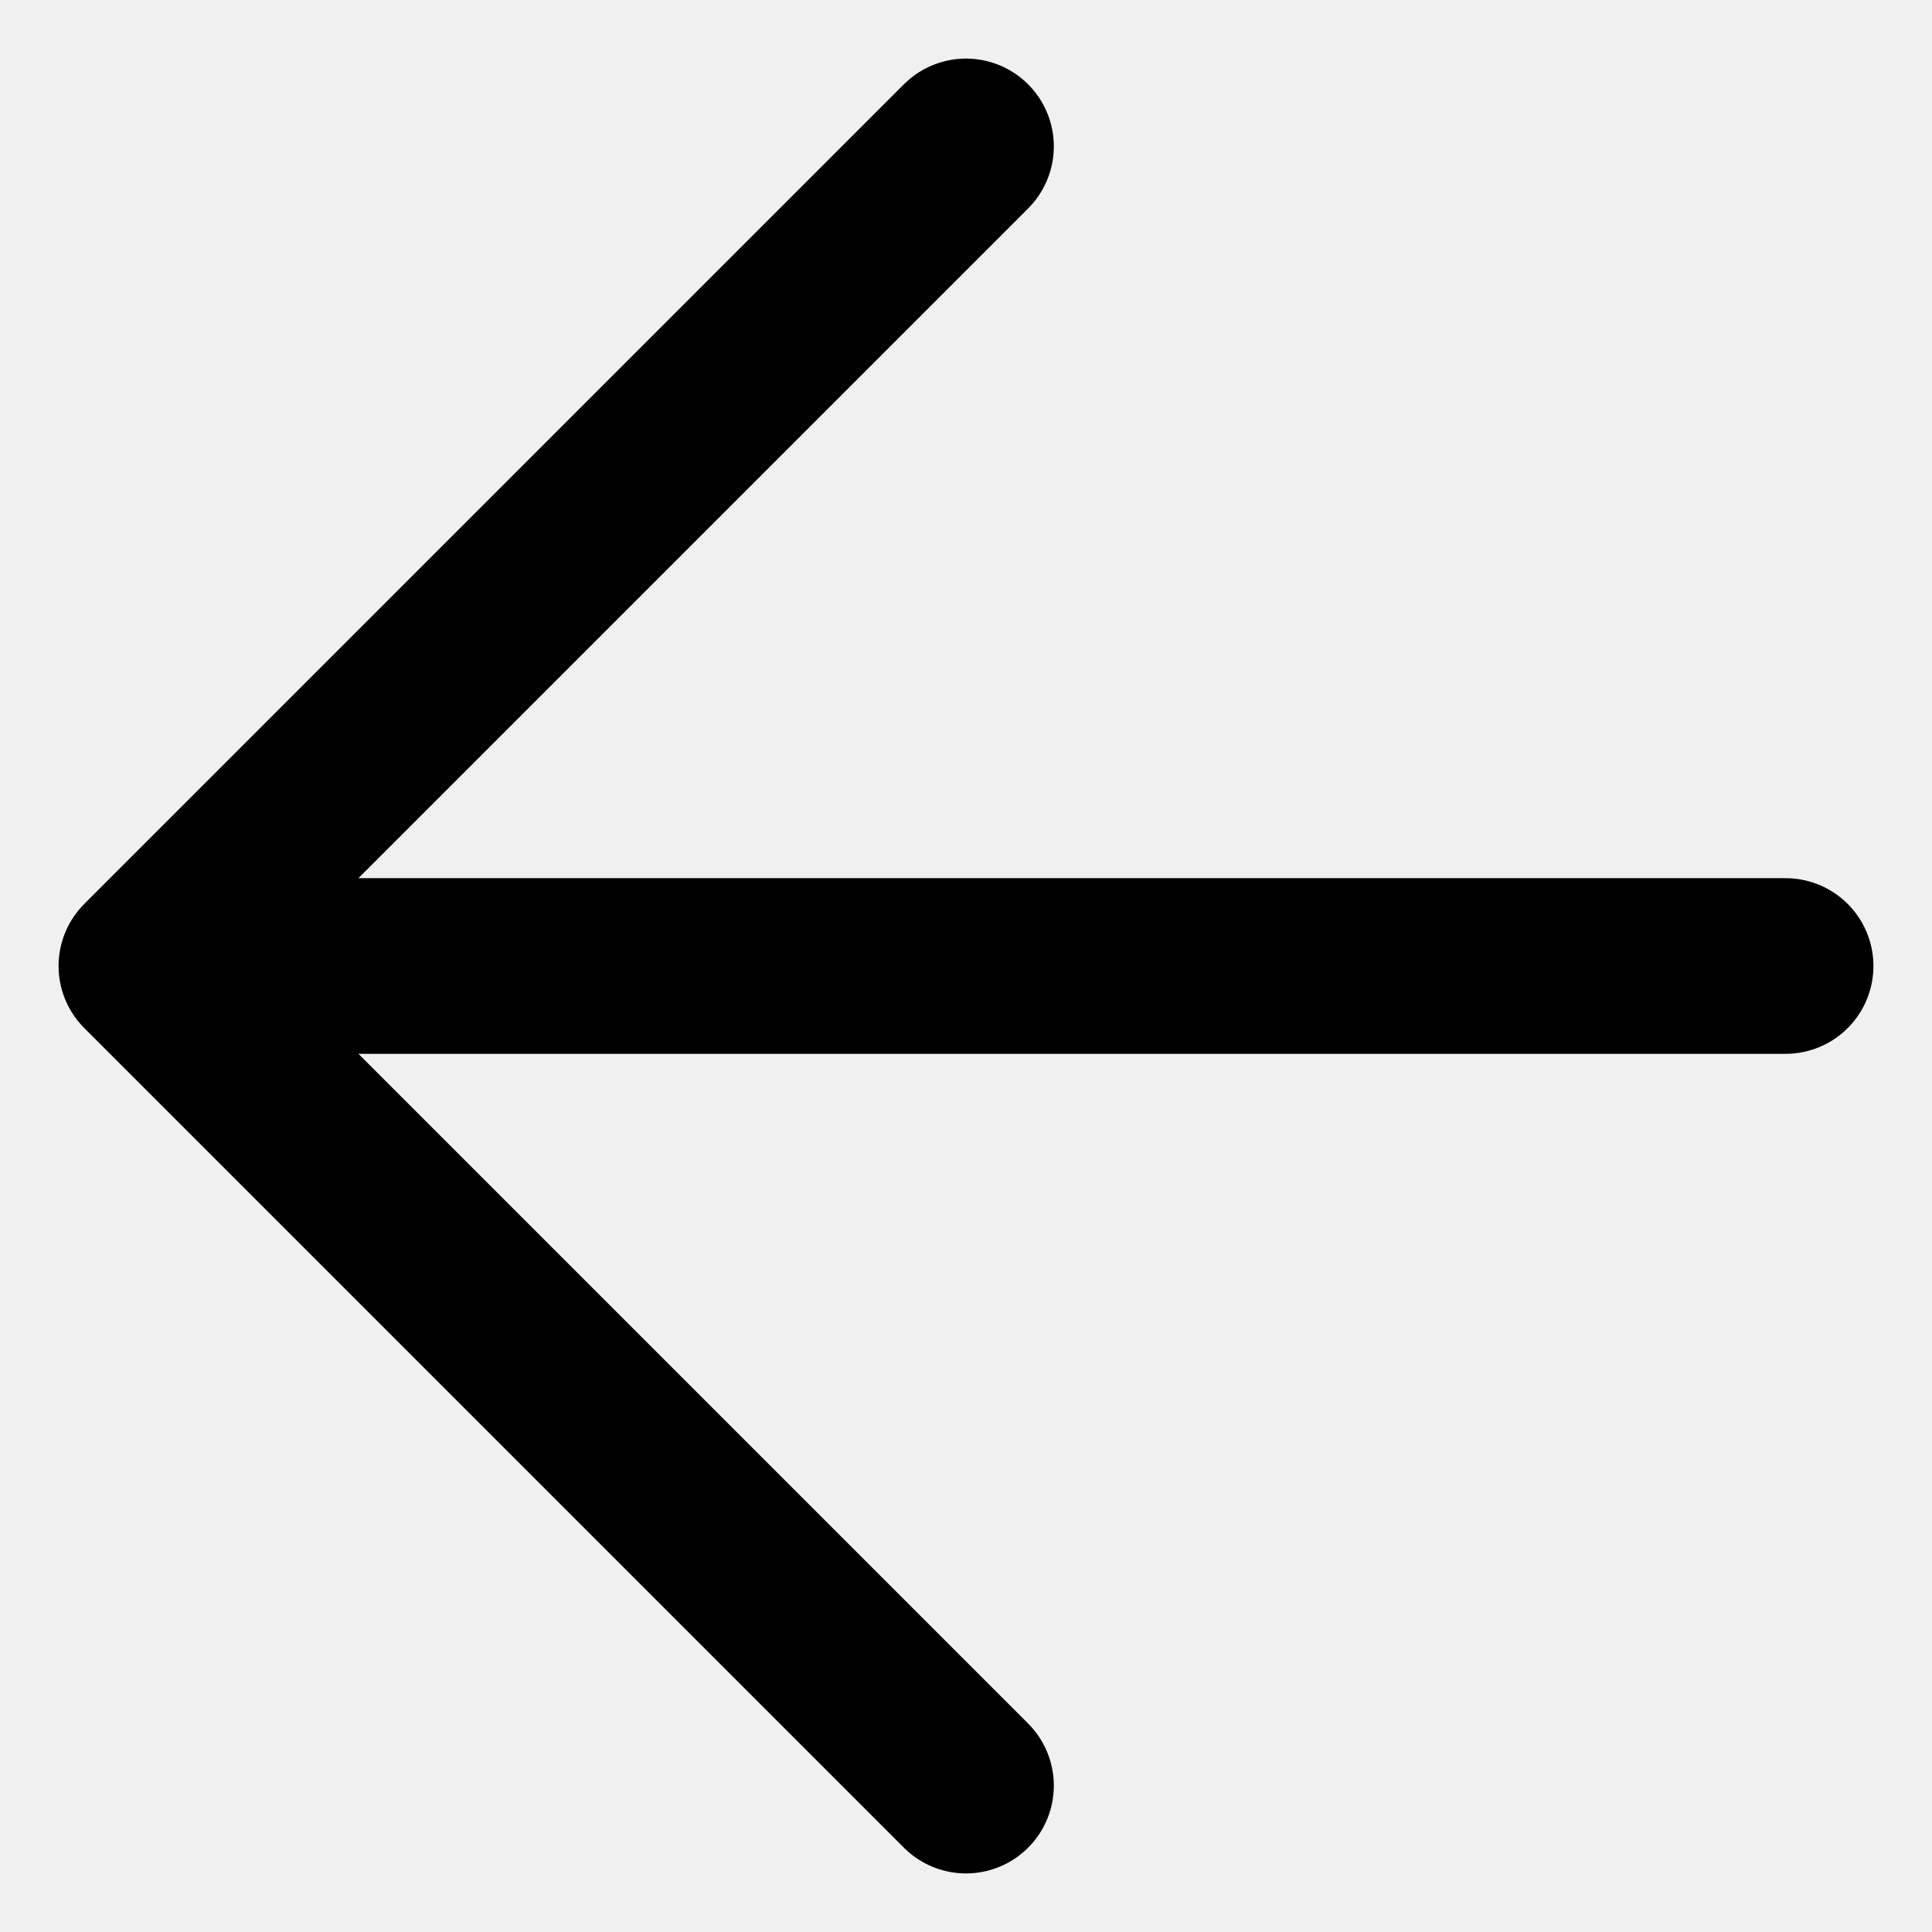
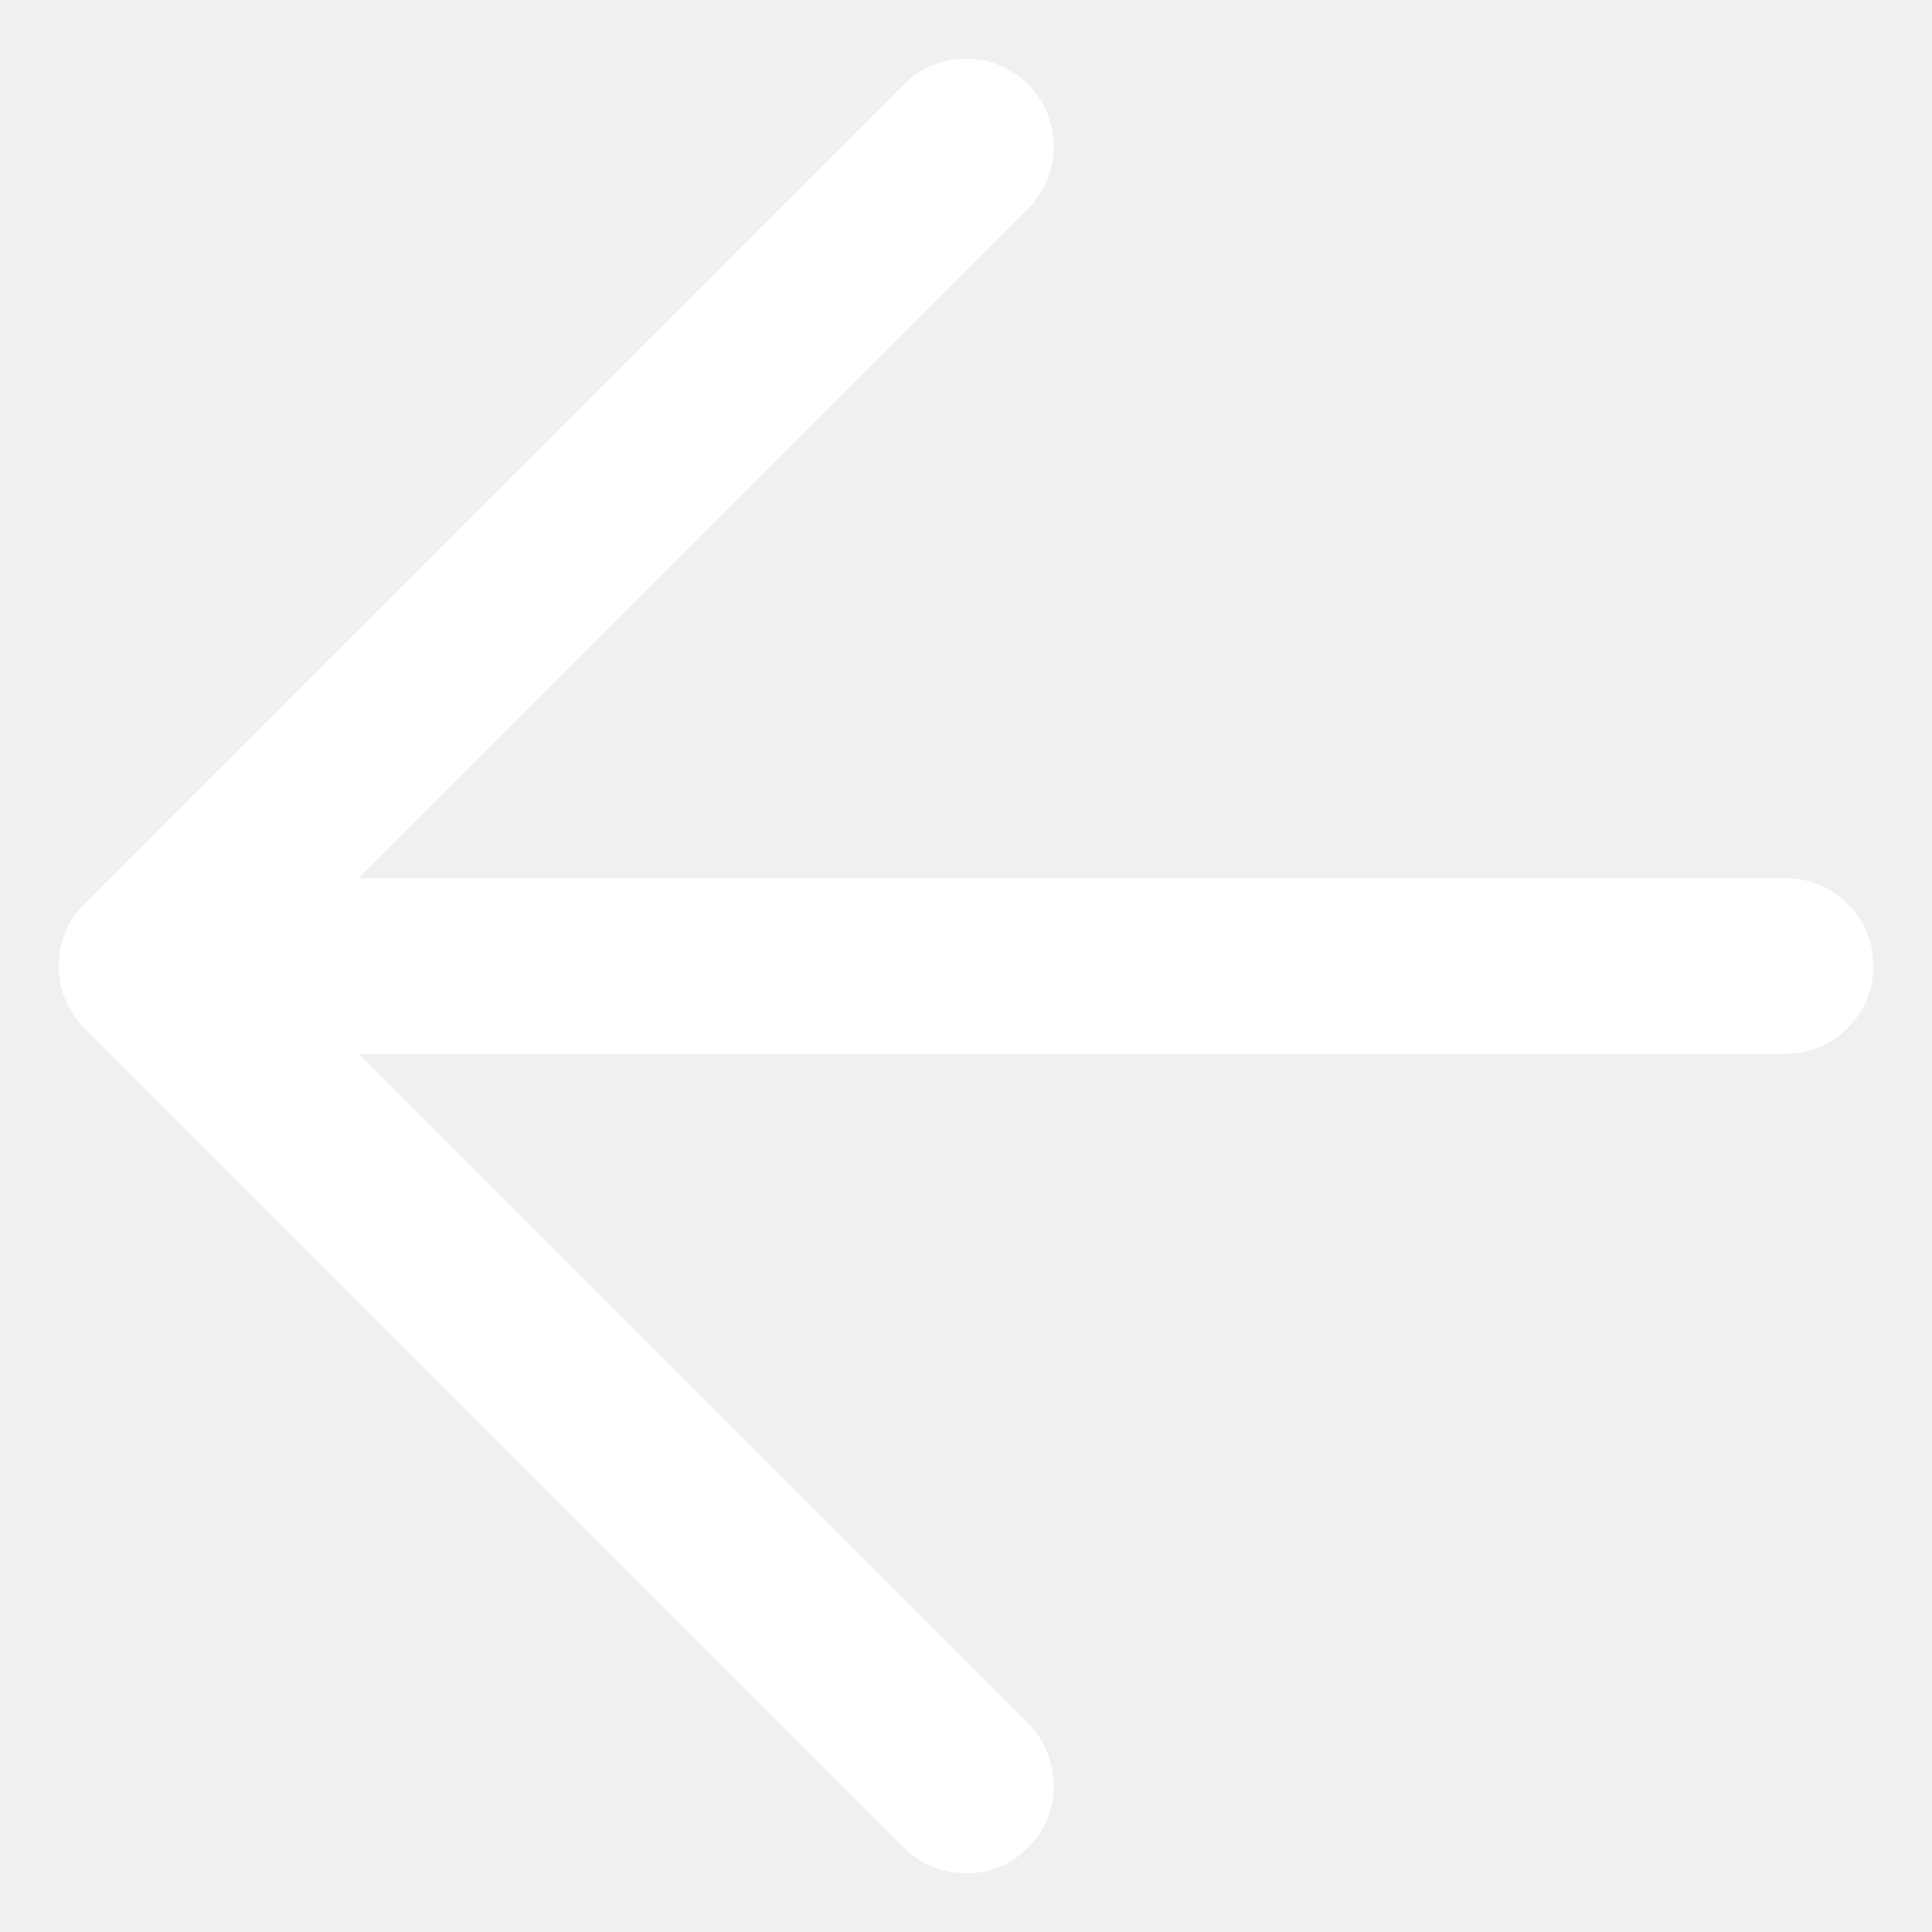
<svg xmlns="http://www.w3.org/2000/svg" width="22" height="22" viewBox="0 0 22 22" fill="none">
-   <path d="M20.333 11H1.667M1.667 11L11 1.667M1.667 11L11 20.333" stroke="#000000" stroke-width="2" stroke-linecap="round" stroke-linejoin="round" />
+   <path d="M20.333 11H1.667M1.667 11L11 1.667M1.667 11L11 20.333" stroke="#ffffff" stroke-width="2" stroke-linecap="round" stroke-linejoin="round" />
</svg>
